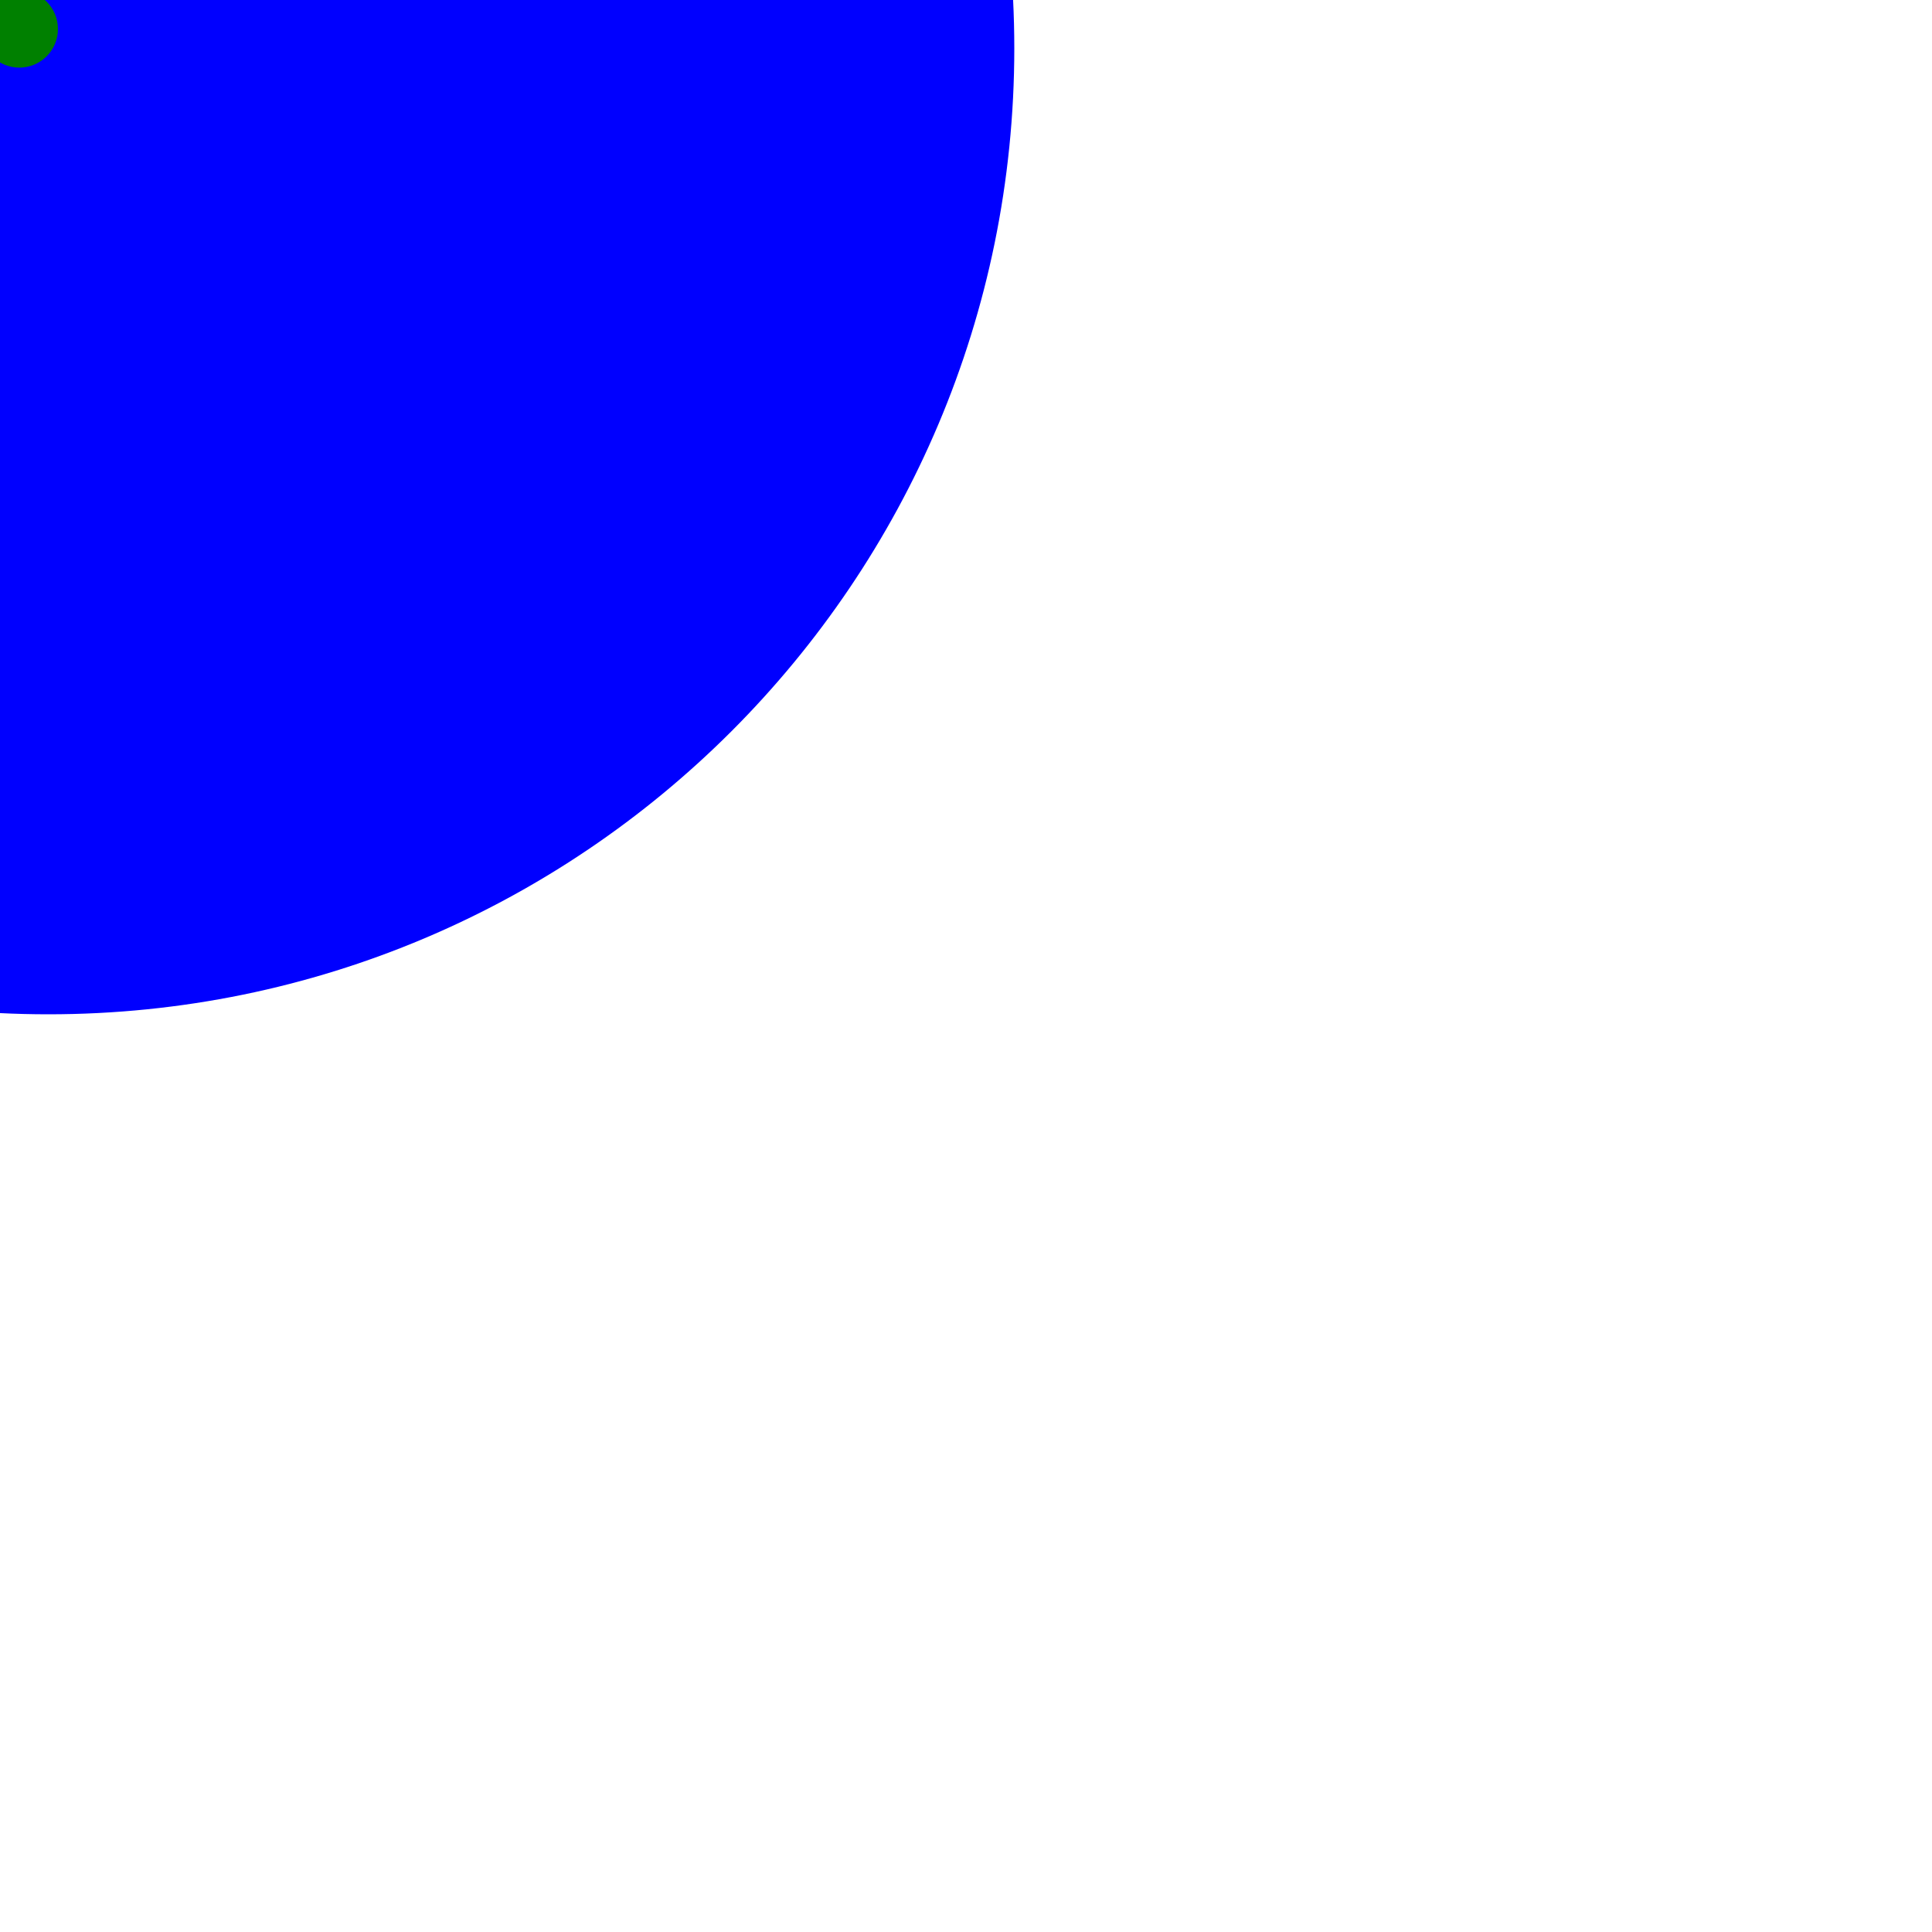
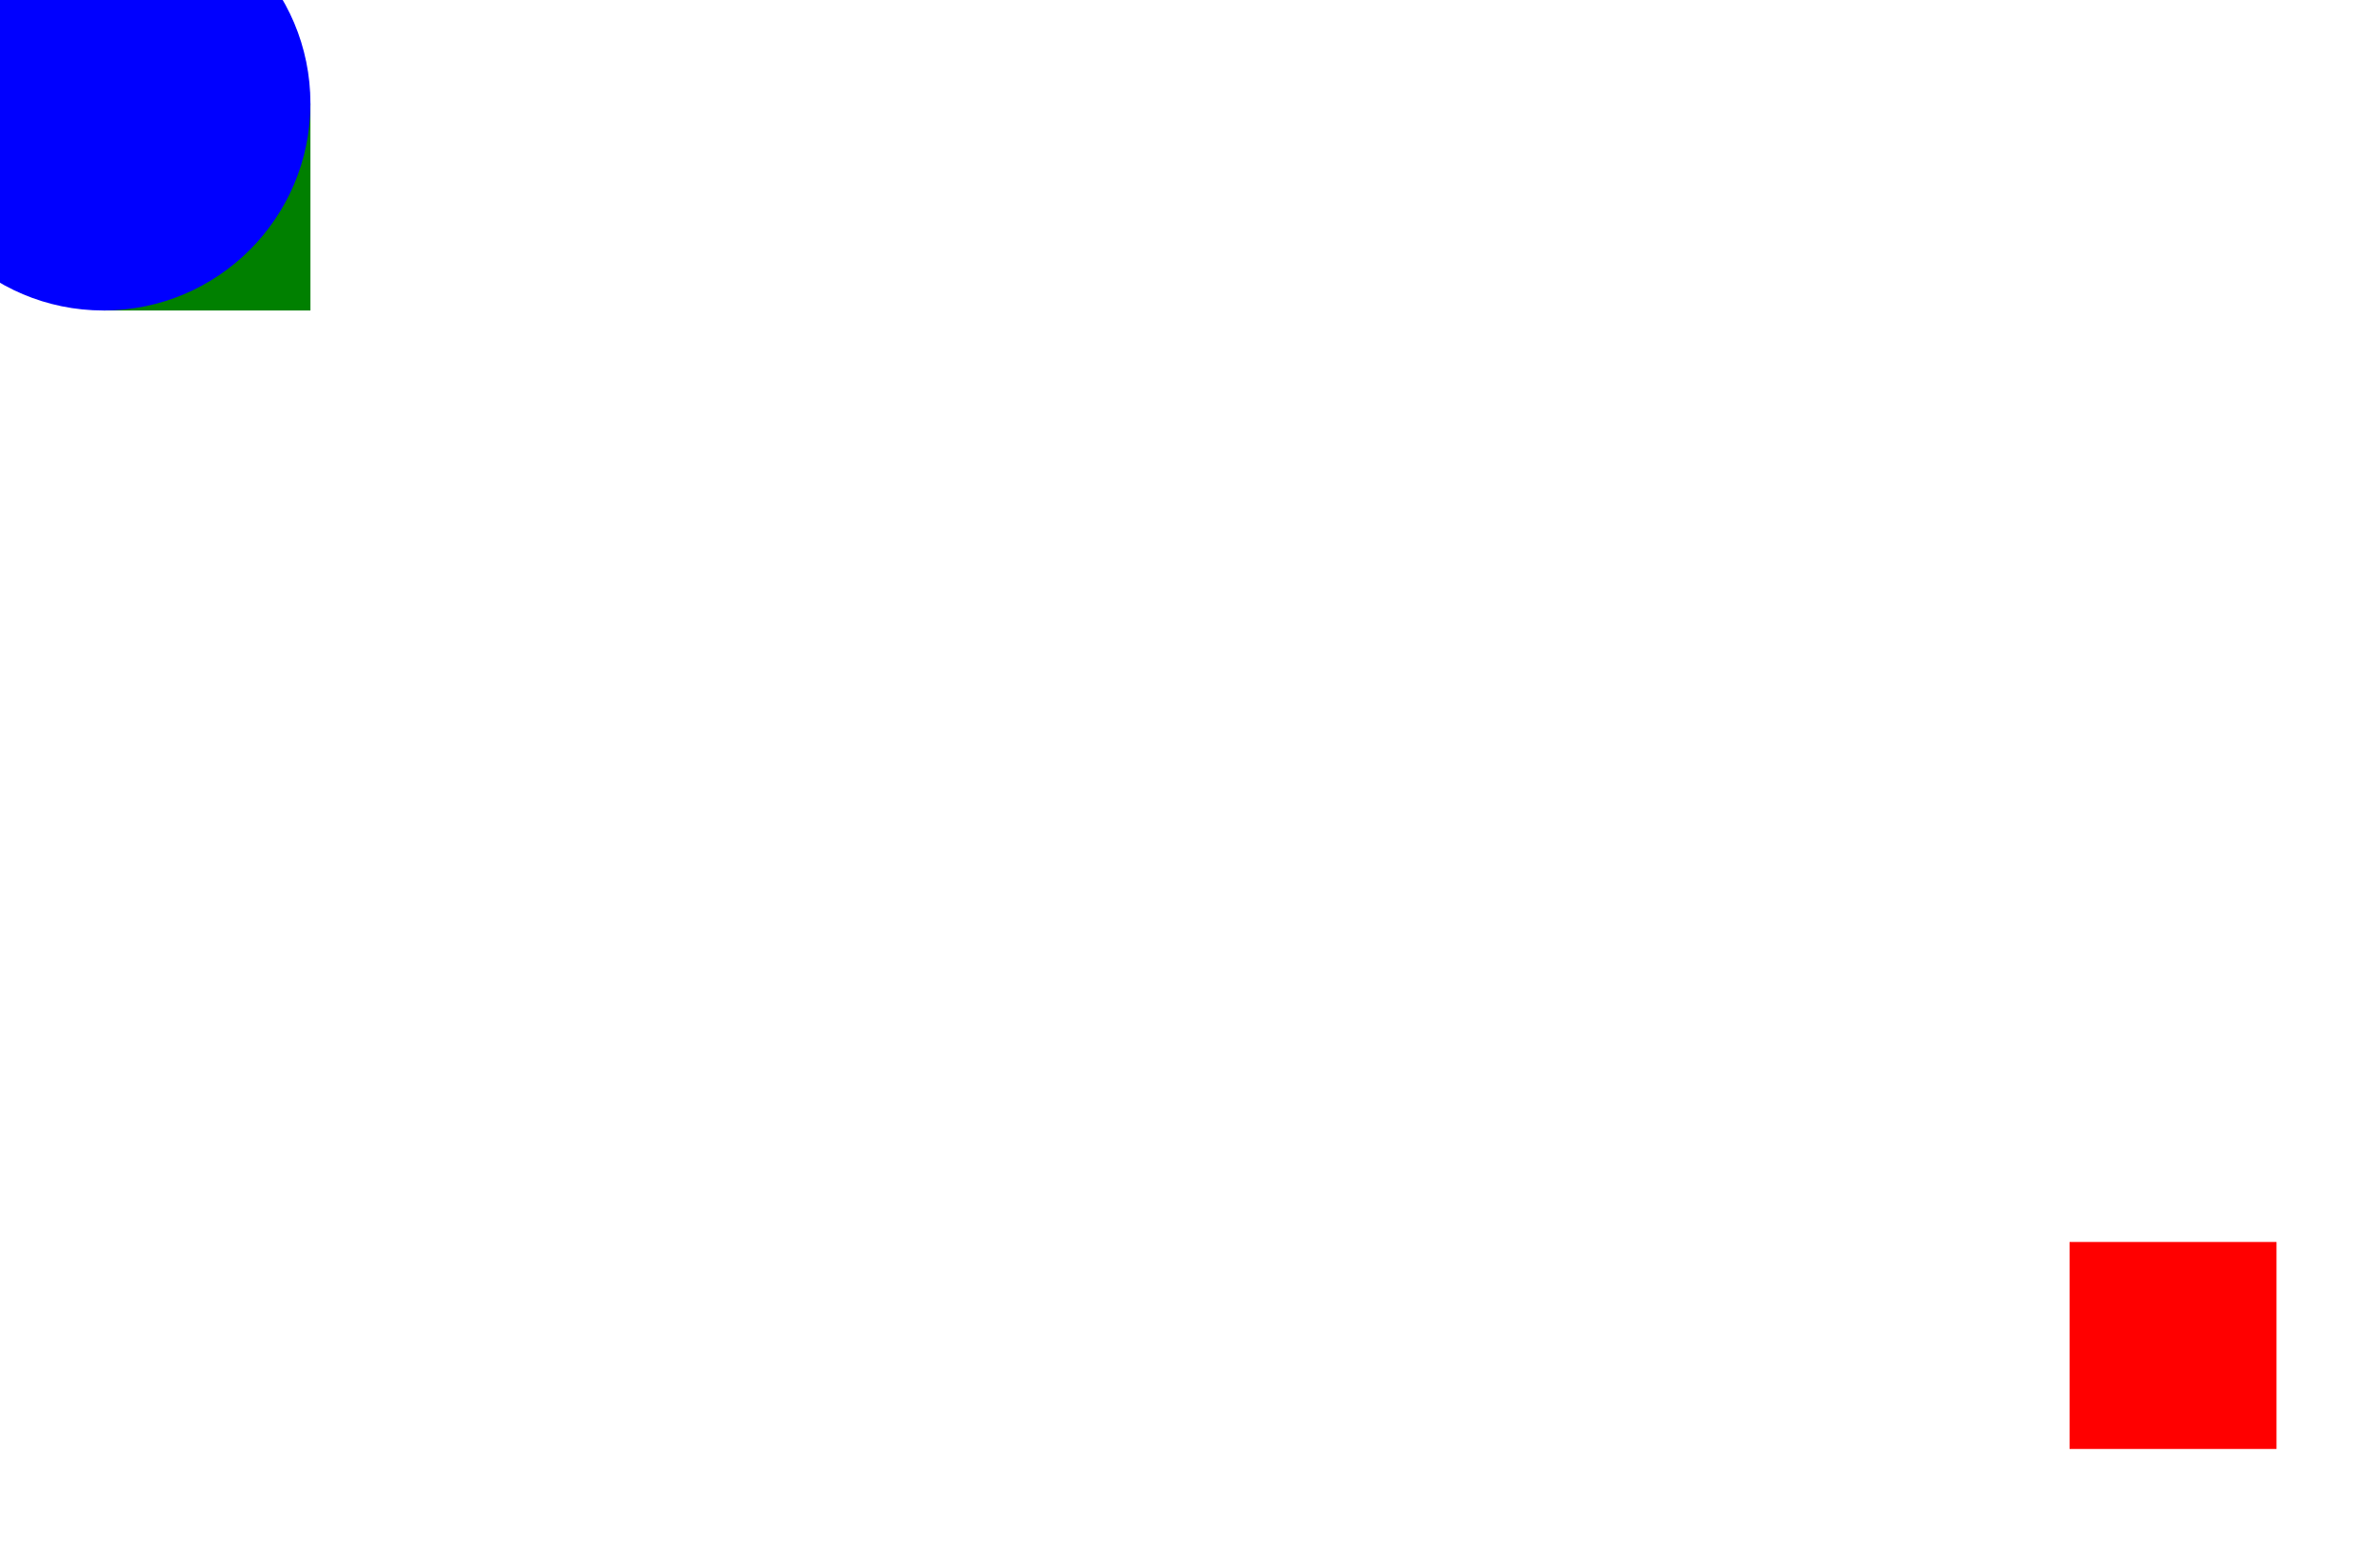
<svg xmlns="http://www.w3.org/2000/svg">
-   <rect x1="5" y1-="5" width="150" hight="100" fill="green" />
-   <circle cx="5" cy="5" r="100" fill="blue" />
-   <rect x1="100" y1-="60" width="100" hight="100" fill="orange" />
-   <line x1="100" y1-="10" x2="150" y2="20" fill="black" />
-   <circle cx="2" cy="3" r="4" fill=" green" />
+   <rect x="5" y="5" width="10" height="10" fill="green" />
+   <circle cx="5" cy="5" r="10" fill="blue" />
+   <rect x="100" y="60" width="10" height="10" fill="red" />
</svg>
